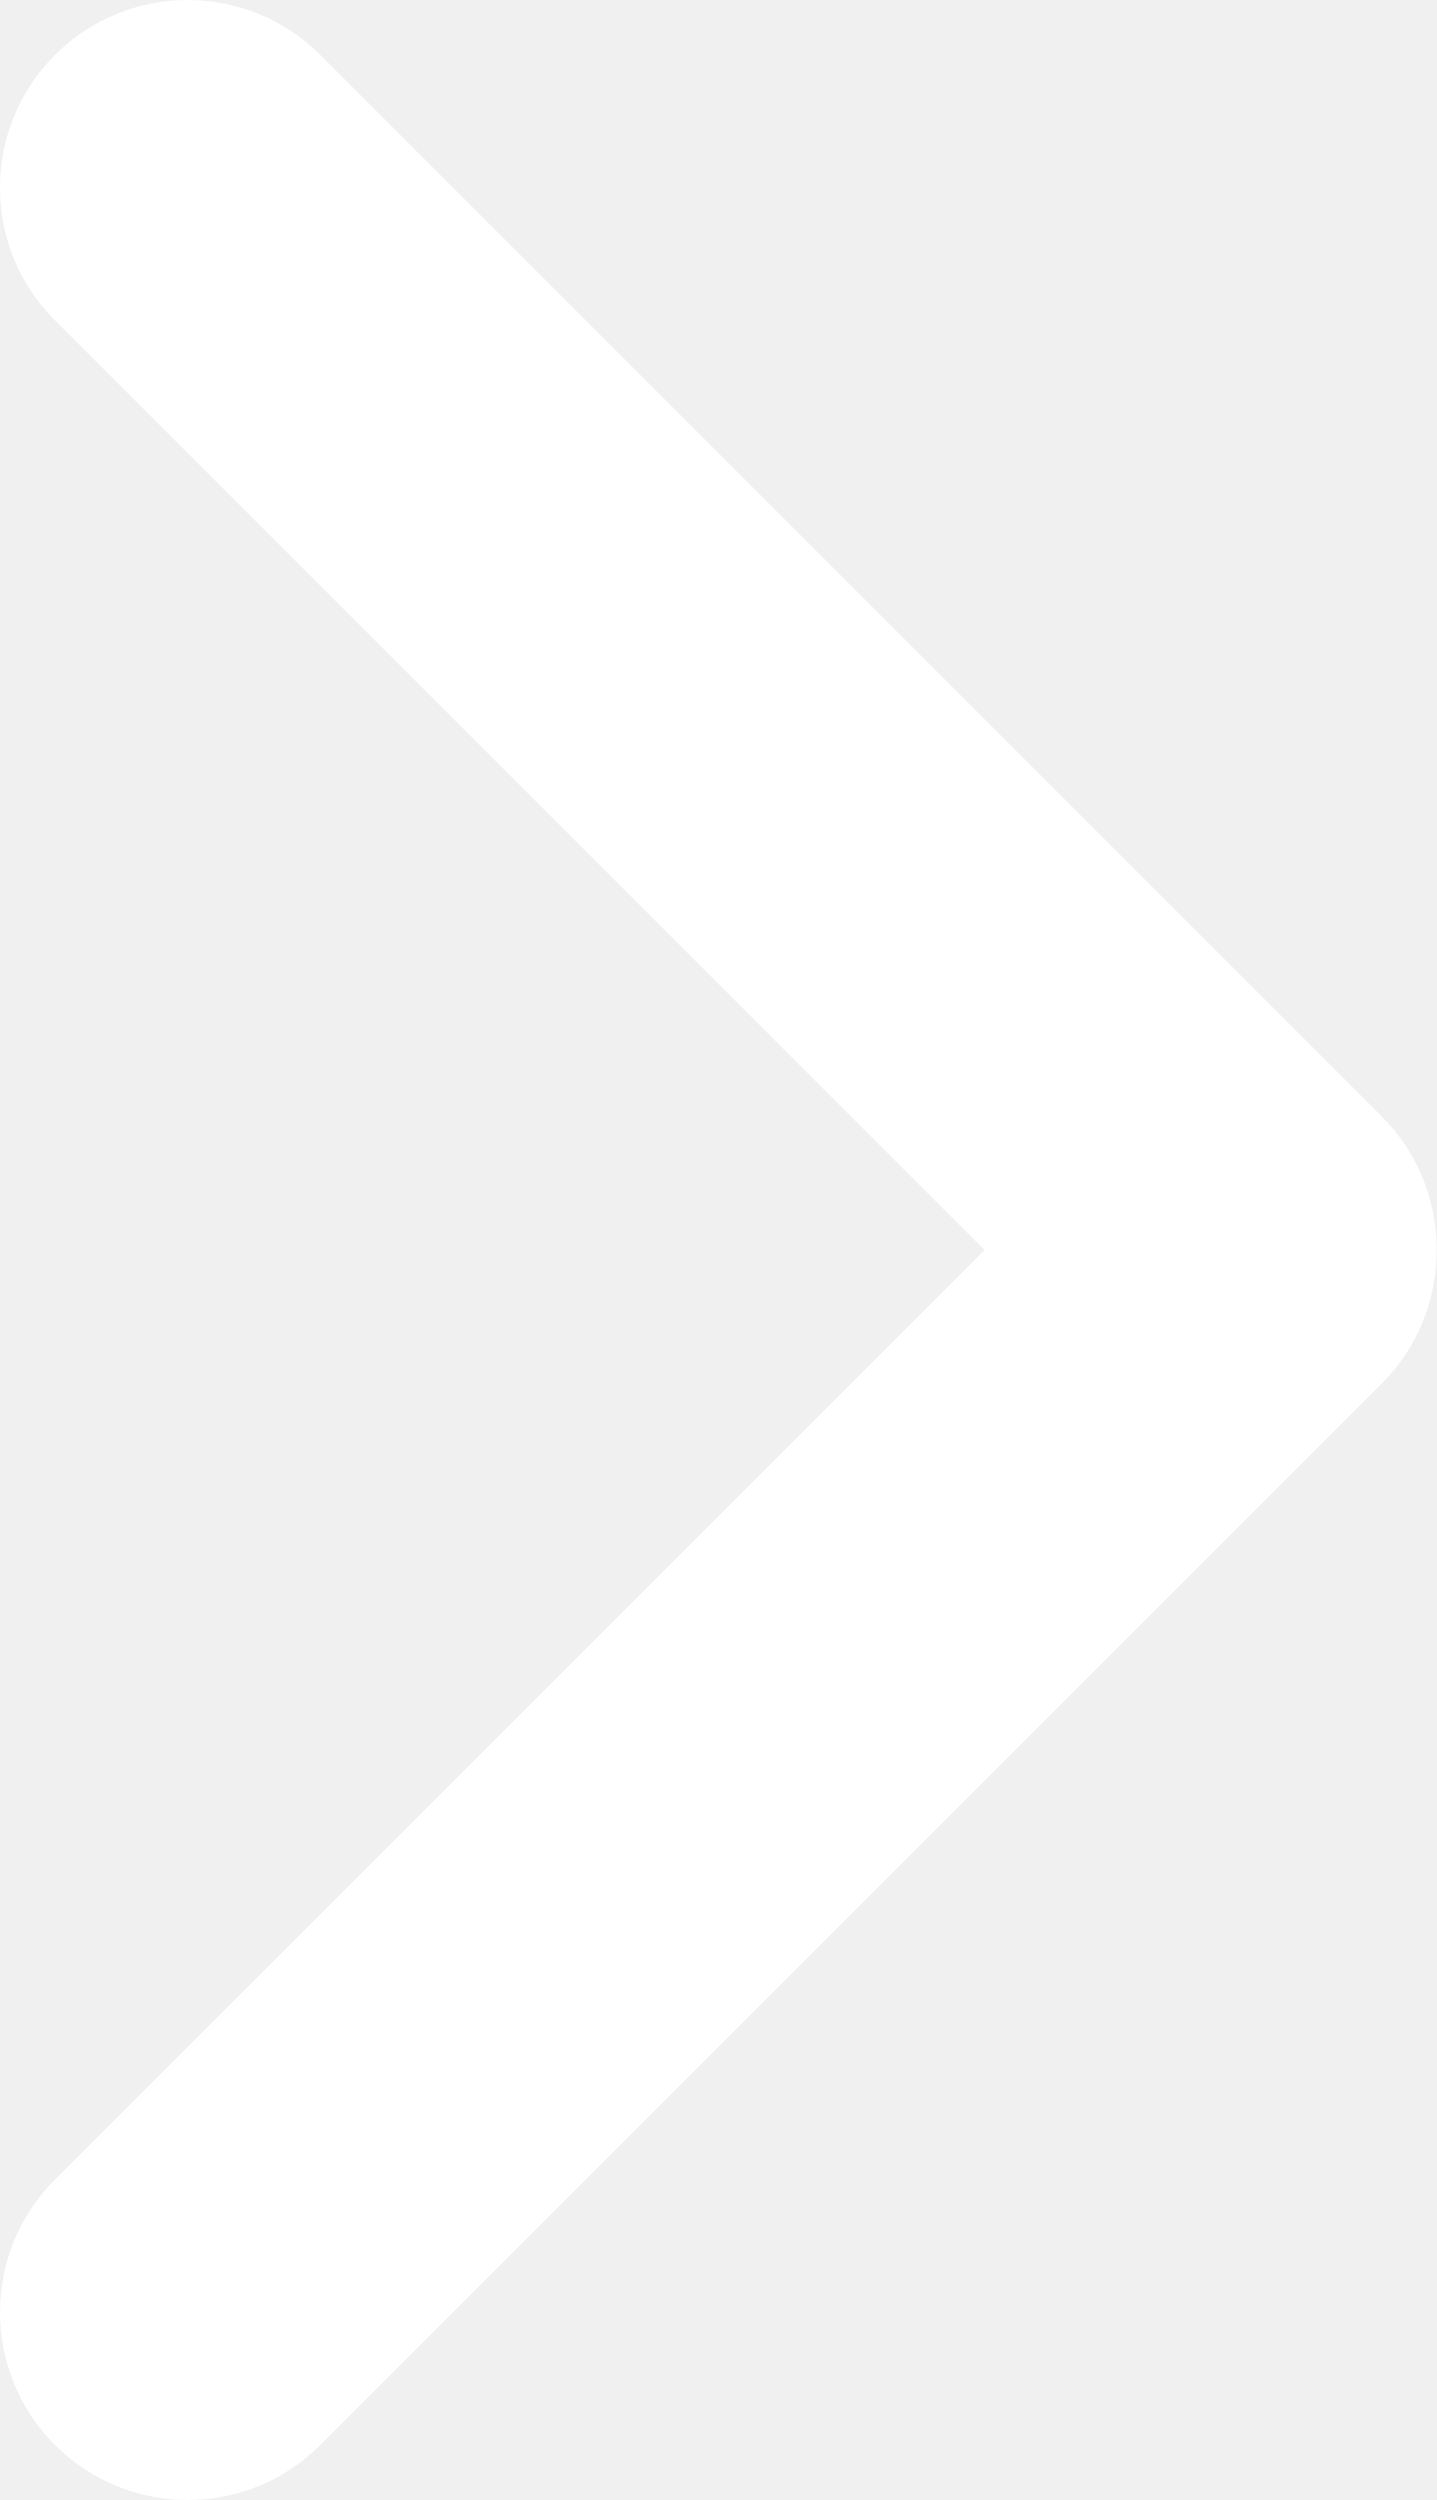
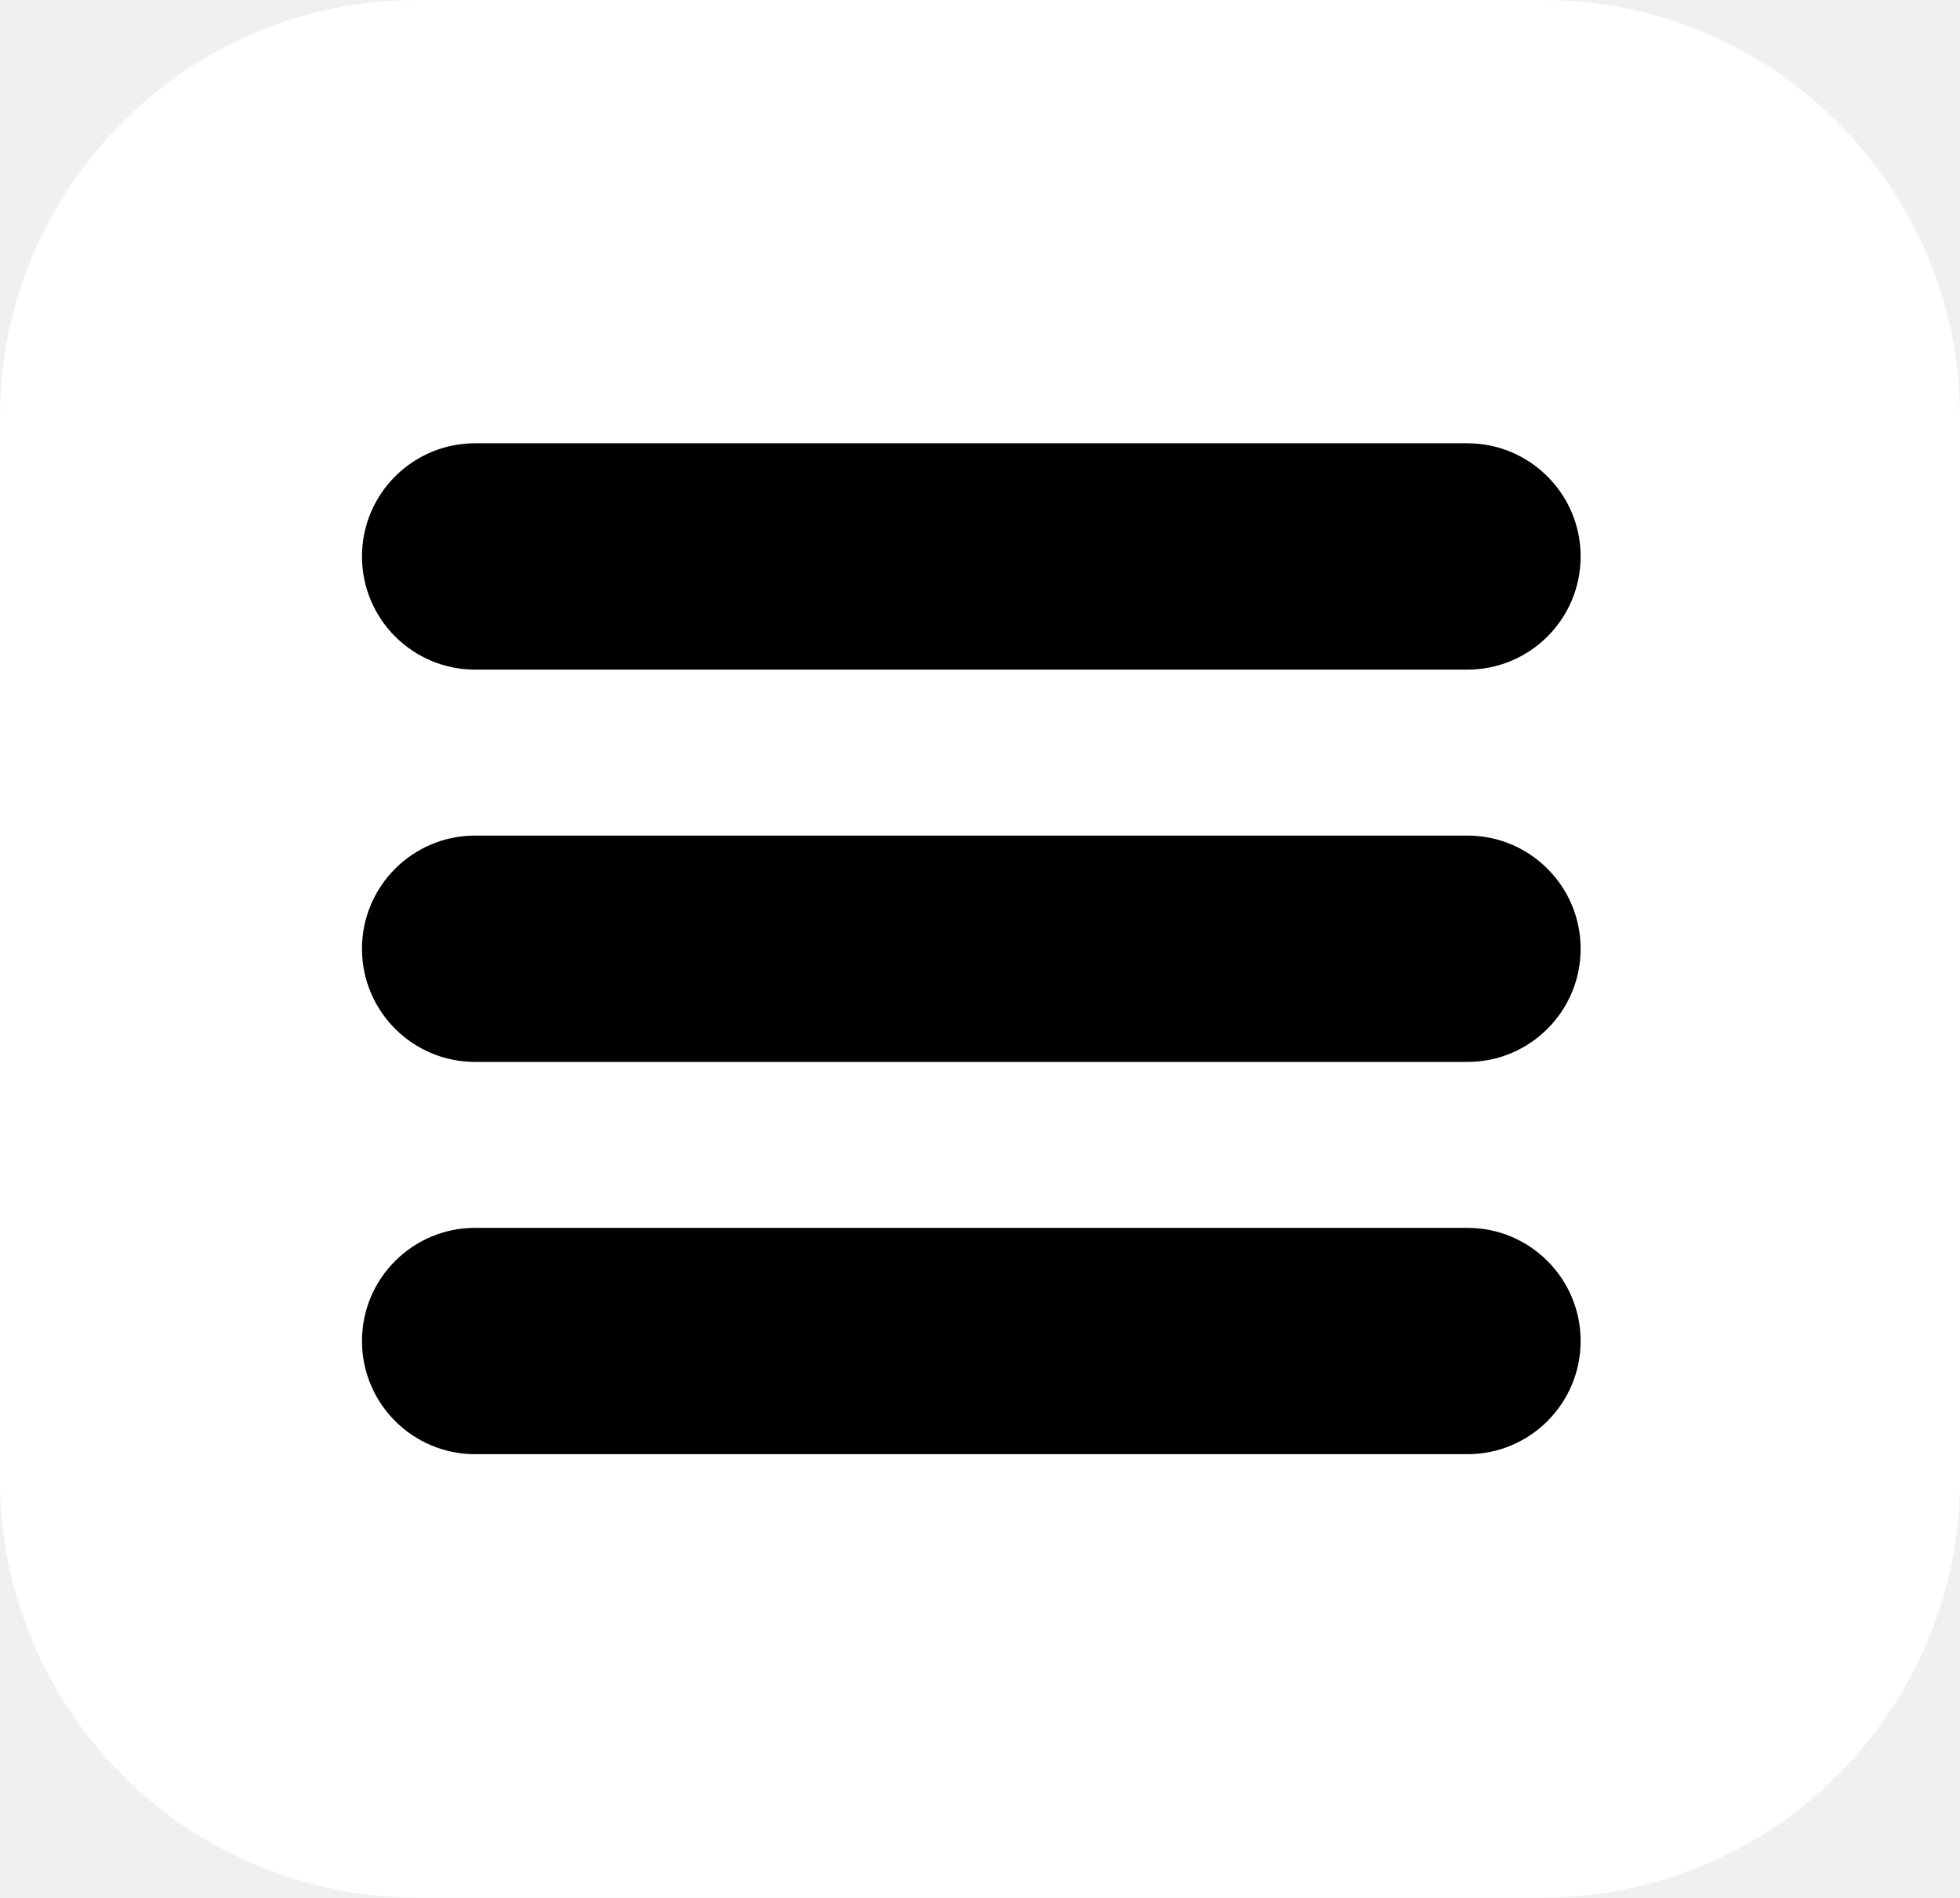
- <svg xmlns="http://www.w3.org/2000/svg" version="1.1" id="Icons" x="0px" y="0px" width="37.529px" height="65.311px" viewBox="0 0 37.529 65.311" enable-background="new 0 0 37.529 65.311" xml:space="preserve">
-   <path fill="#FFFFFF" d="M36.095,29.164L8.368,1.437c-1.915-1.915-5.018-1.915-6.933,0c-1.914,1.915-1.914,5.019,0,6.931  l24.287,24.289L1.436,56.939c-1.914,1.915-1.914,5.02,0,6.934c1.915,1.916,5.019,1.916,6.932,0l27.728-27.728  c0.964-0.963,1.44-2.228,1.434-3.492C37.535,31.392,37.059,30.127,36.095,29.164z" />
+ <svg xmlns="http://www.w3.org/2000/svg" version="1.1" id="Icons" x="0px" y="0px" width="37.529px" height="36.333px" viewBox="0 0 37.529 36.333" enable-background="new 0 0 37.529 36.333" xml:space="preserve">
+   <path fill="#FFFFFF" d="M37.529,28.333c0,4.418-3.582,8-8,8H8c-4.418,0-8-3.582-8-8V8c0-4.418,3.582-8,8-8h21.529  c4.418,0,8,3.582,8,8V28.333z" />
+   <path d="M30.265,10.655c0,1.197-0.97,2.167-2.167,2.167h-19c-1.197,0-2.167-0.97-2.167-2.167l0,0c0-1.197,0.97-2.167,2.167-2.167h19  C29.294,8.489,30.265,9.459,30.265,10.655L30.265,10.655z" />
+   <path d="M30.265,18.167c0,1.197-0.97,2.167-2.167,2.167h-19c-1.197,0-2.167-0.97-2.167-2.167l0,0C6.931,16.97,7.901,16,9.098,16h19  C29.294,16,30.265,16.97,30.265,18.167L30.265,18.167z" />
+   <path d="M30.265,25.678c0,1.197-0.97,2.167-2.167,2.167h-19c-1.197,0-2.167-0.97-2.167-2.167l0,0c0-1.197,0.97-2.167,2.167-2.167h19  C29.294,23.511,30.265,24.481,30.265,25.678L30.265,25.678z" />
</svg>
